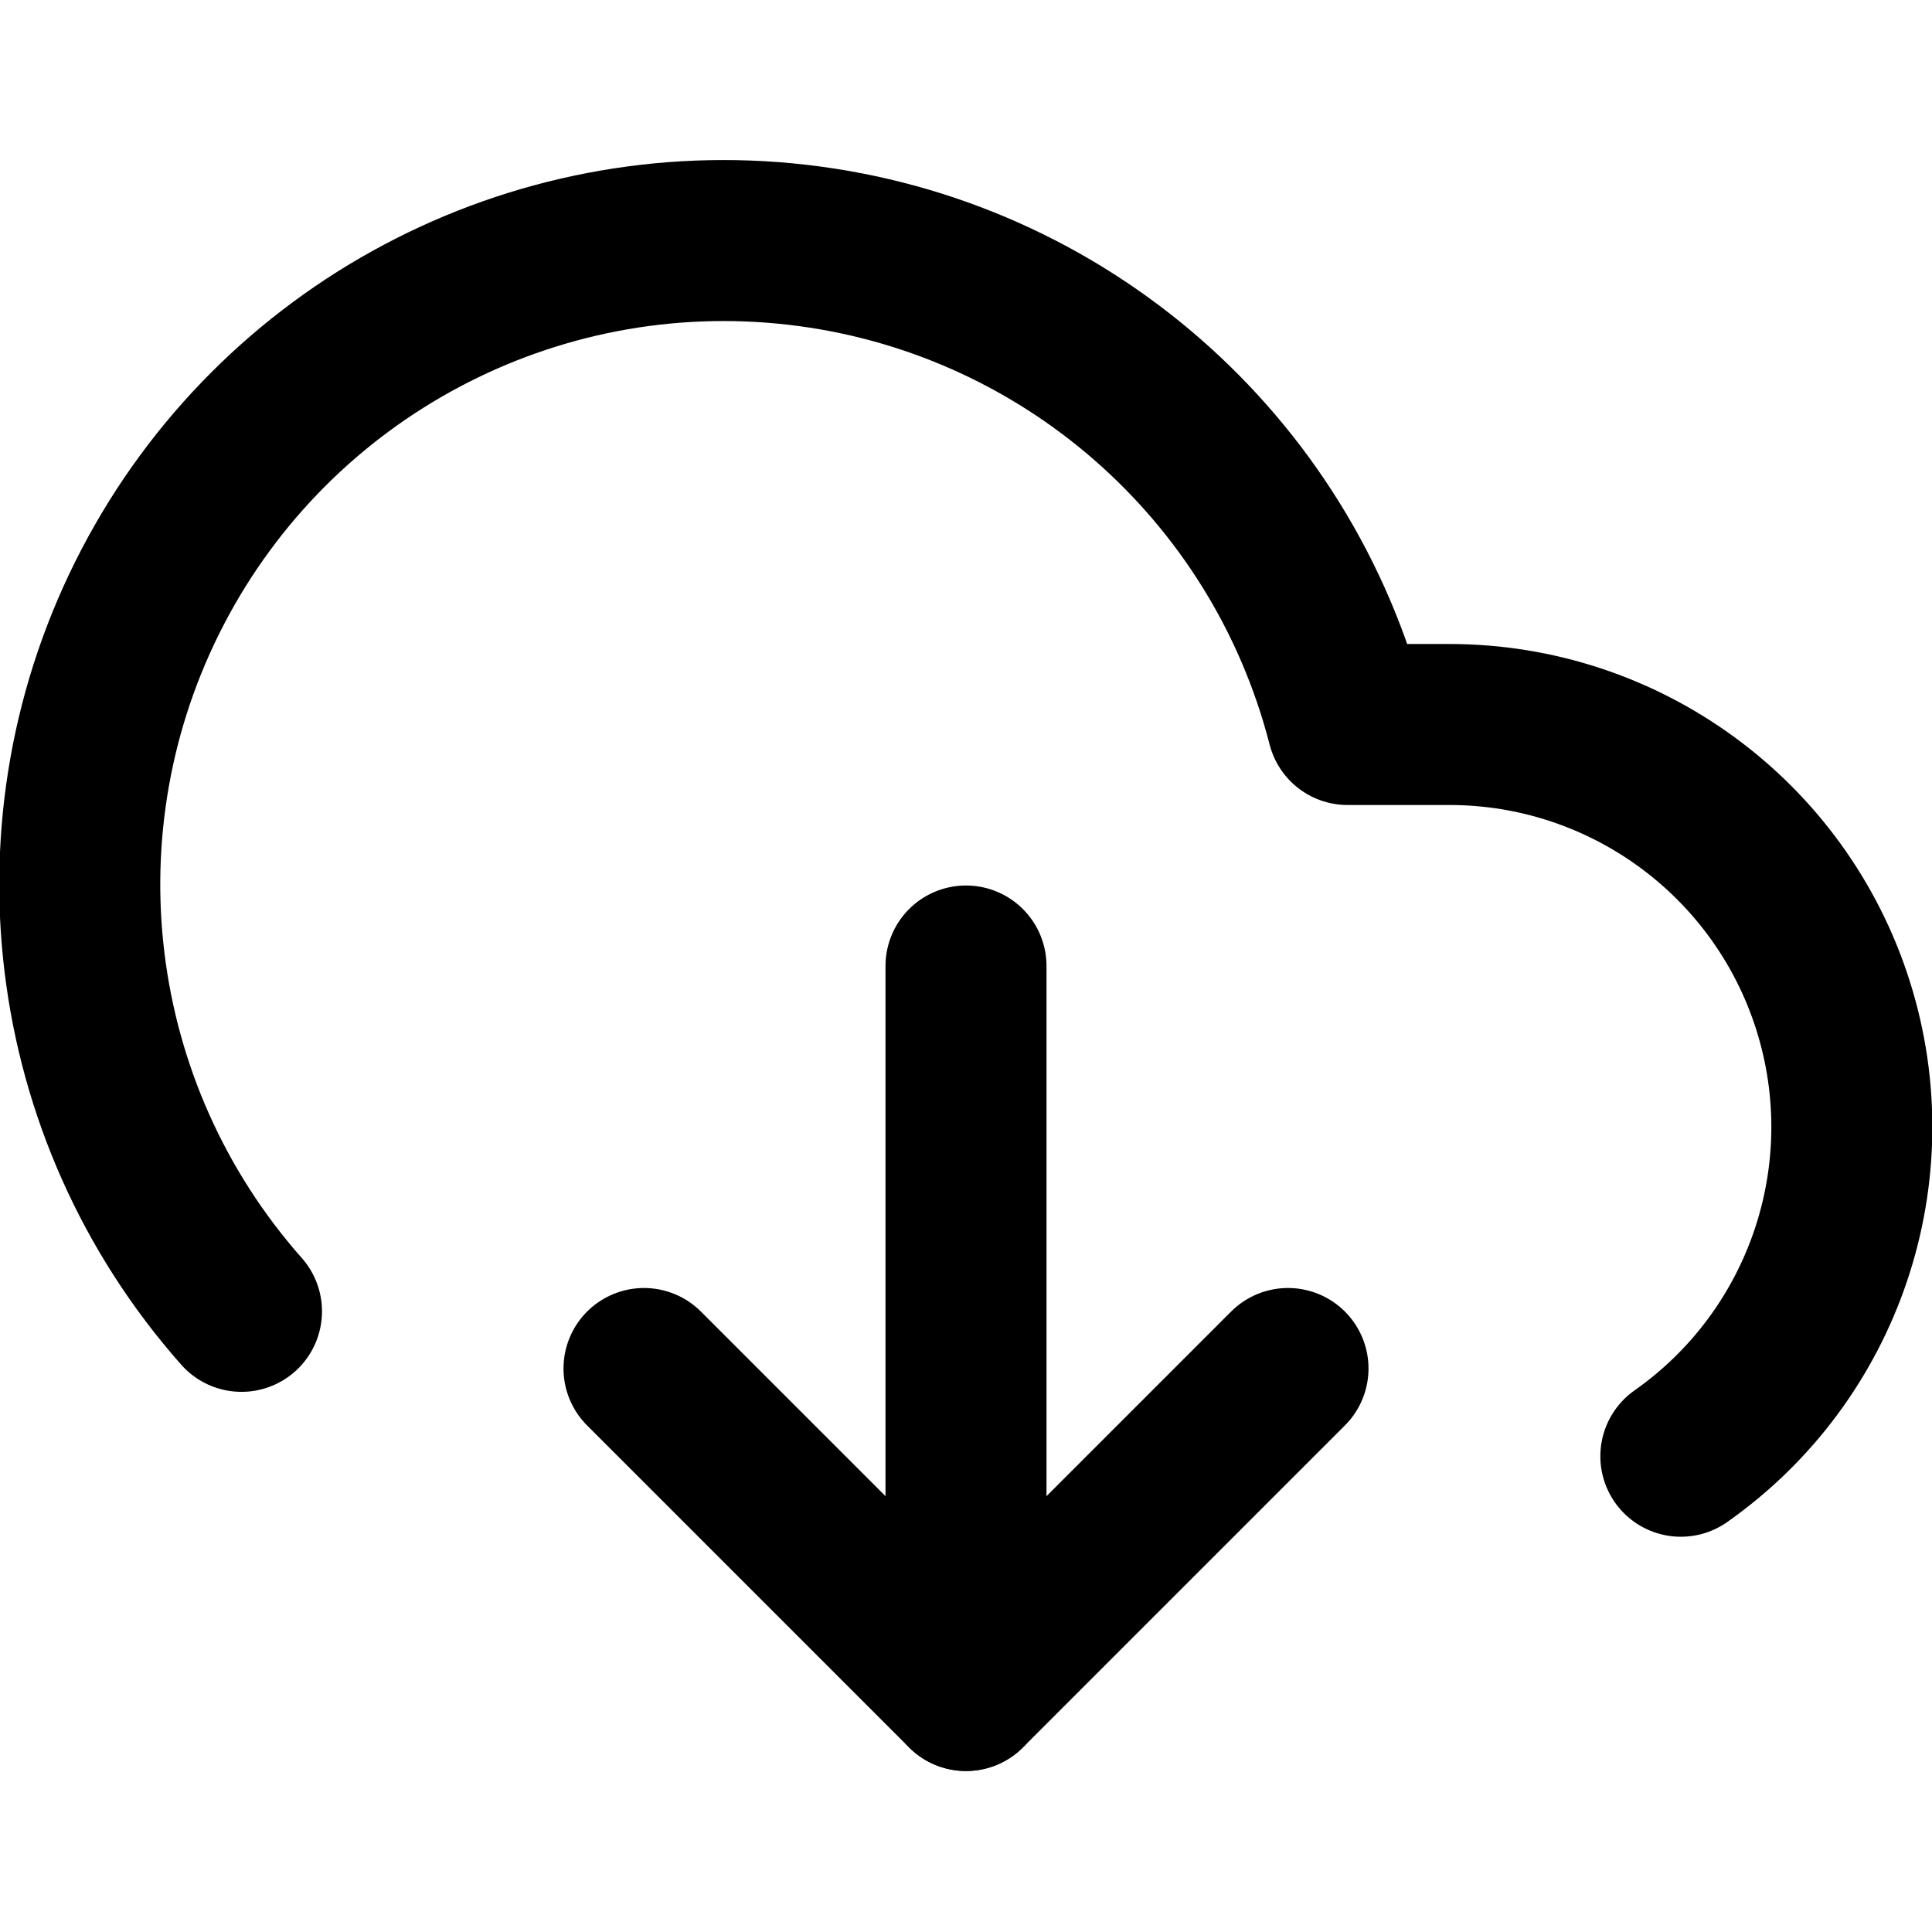
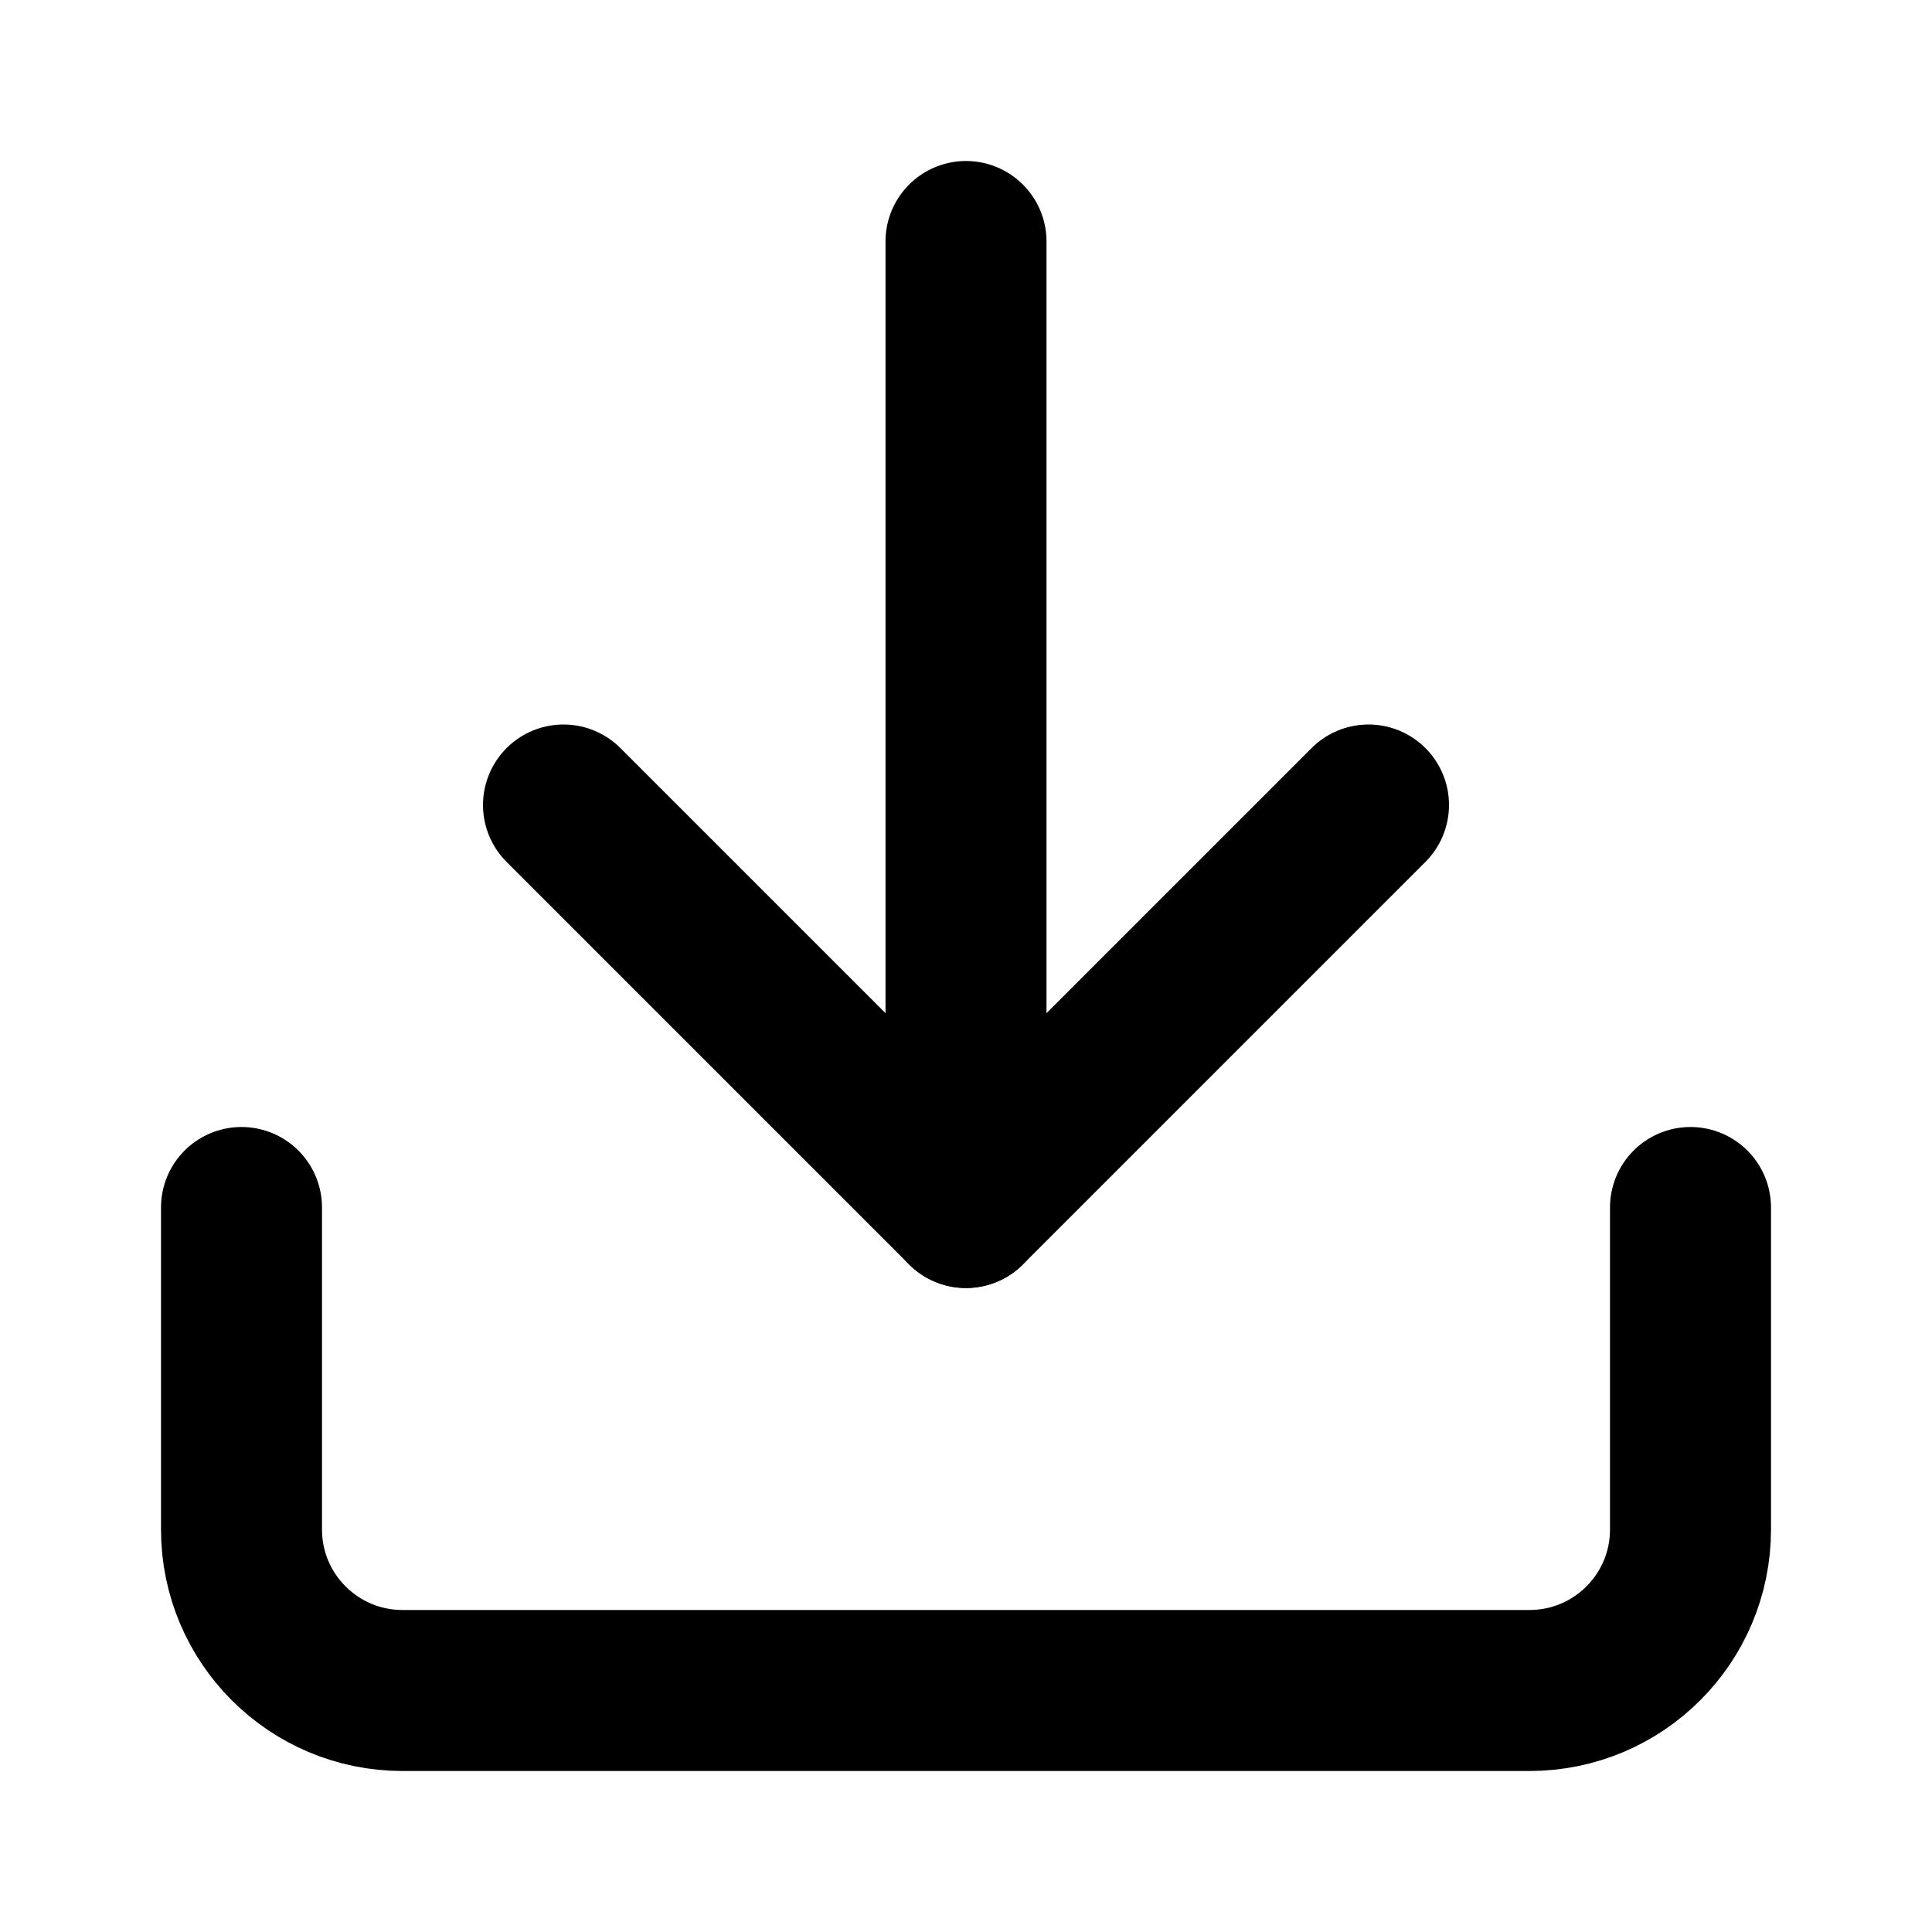
- <svg viewBox="0 0 24 24" stroke="currentColor" stroke-width="2" fill="none" stroke-linecap="round" stroke-linejoin="round" focusable="false">
-   <polyline points="8 17 12 21 16 17" />
-   <line x1="12" y1="12" x2="12" y2="21" />
-   <path d="M20.88 18.09A5 5 0 0 0 18 9h-1.26A8 8 0 1 0 3 16.29" />
+ <svg viewBox="0 0 24 24" stroke="currentColor" stroke-width="2" fill="none" stroke-linecap="round" stroke-linejoin="round" class="css-i6dzq1">
+   <path d="M21 15v4a2 2 0 0 1-2 2H5a2 2 0 0 1-2-2v-4" />
+   <polyline points="7 10 12 15 17 10" />
+   <line x1="12" y1="15" x2="12" y2="3" />
</svg>
